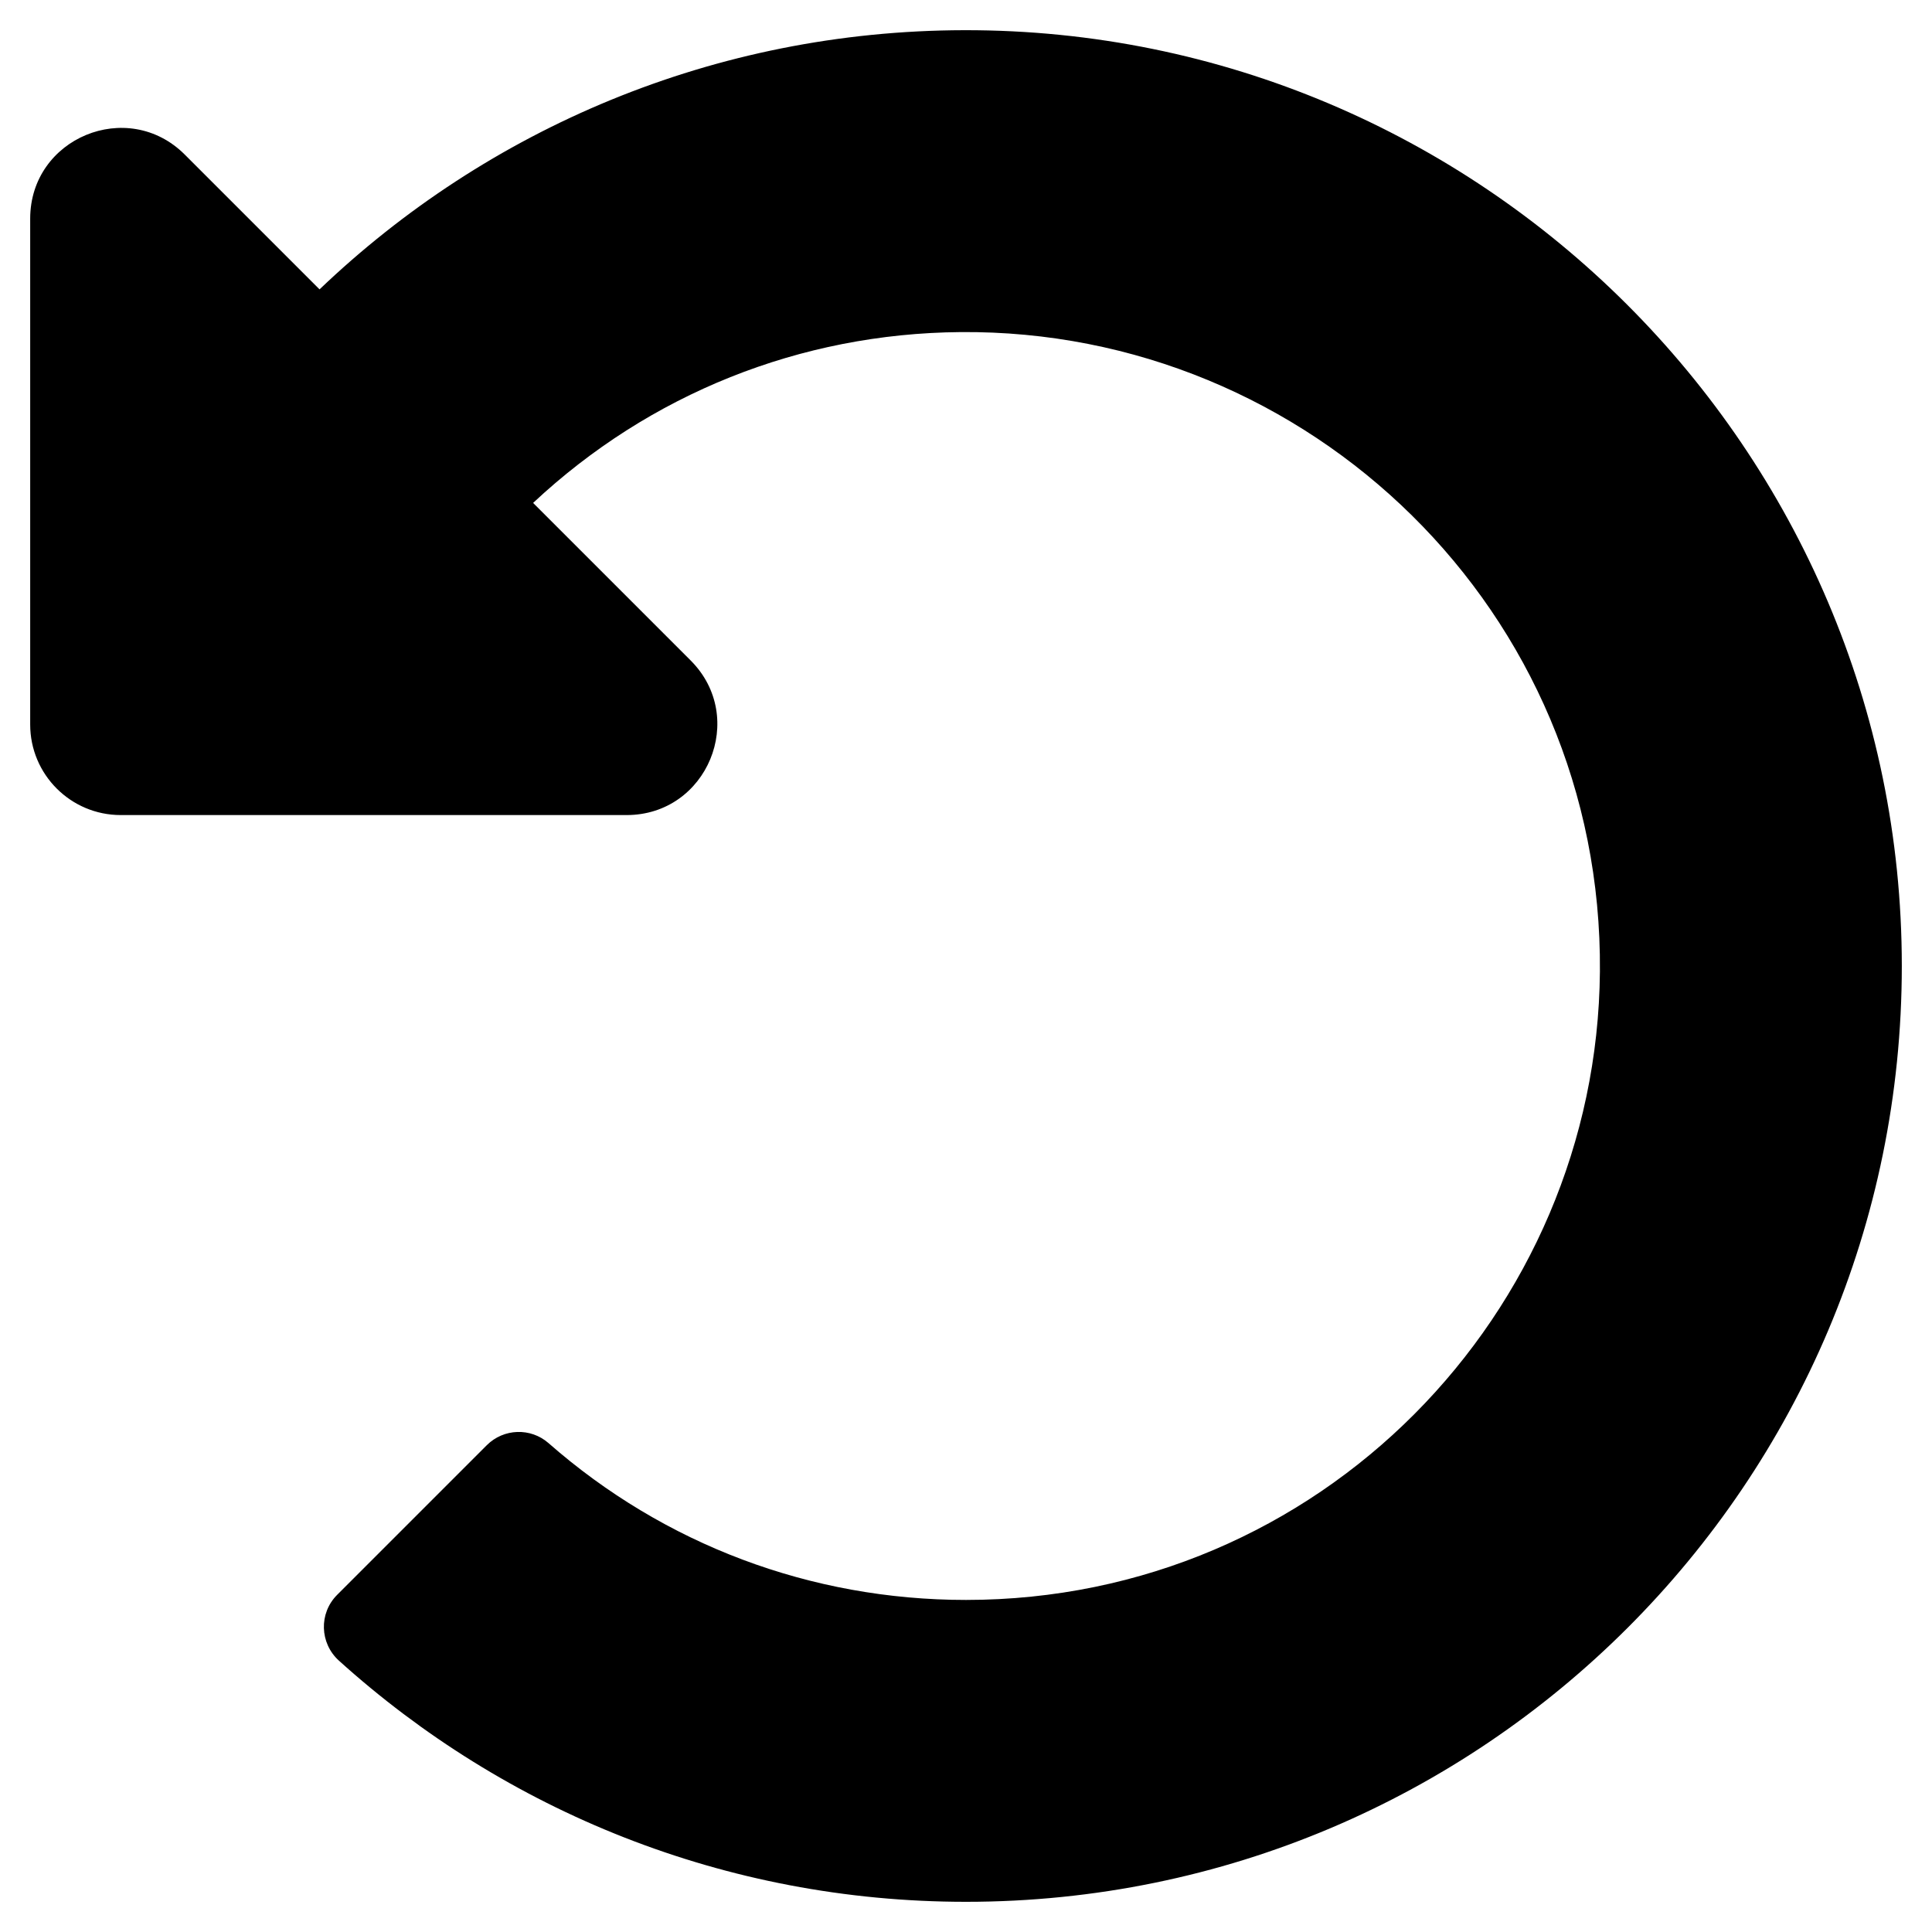
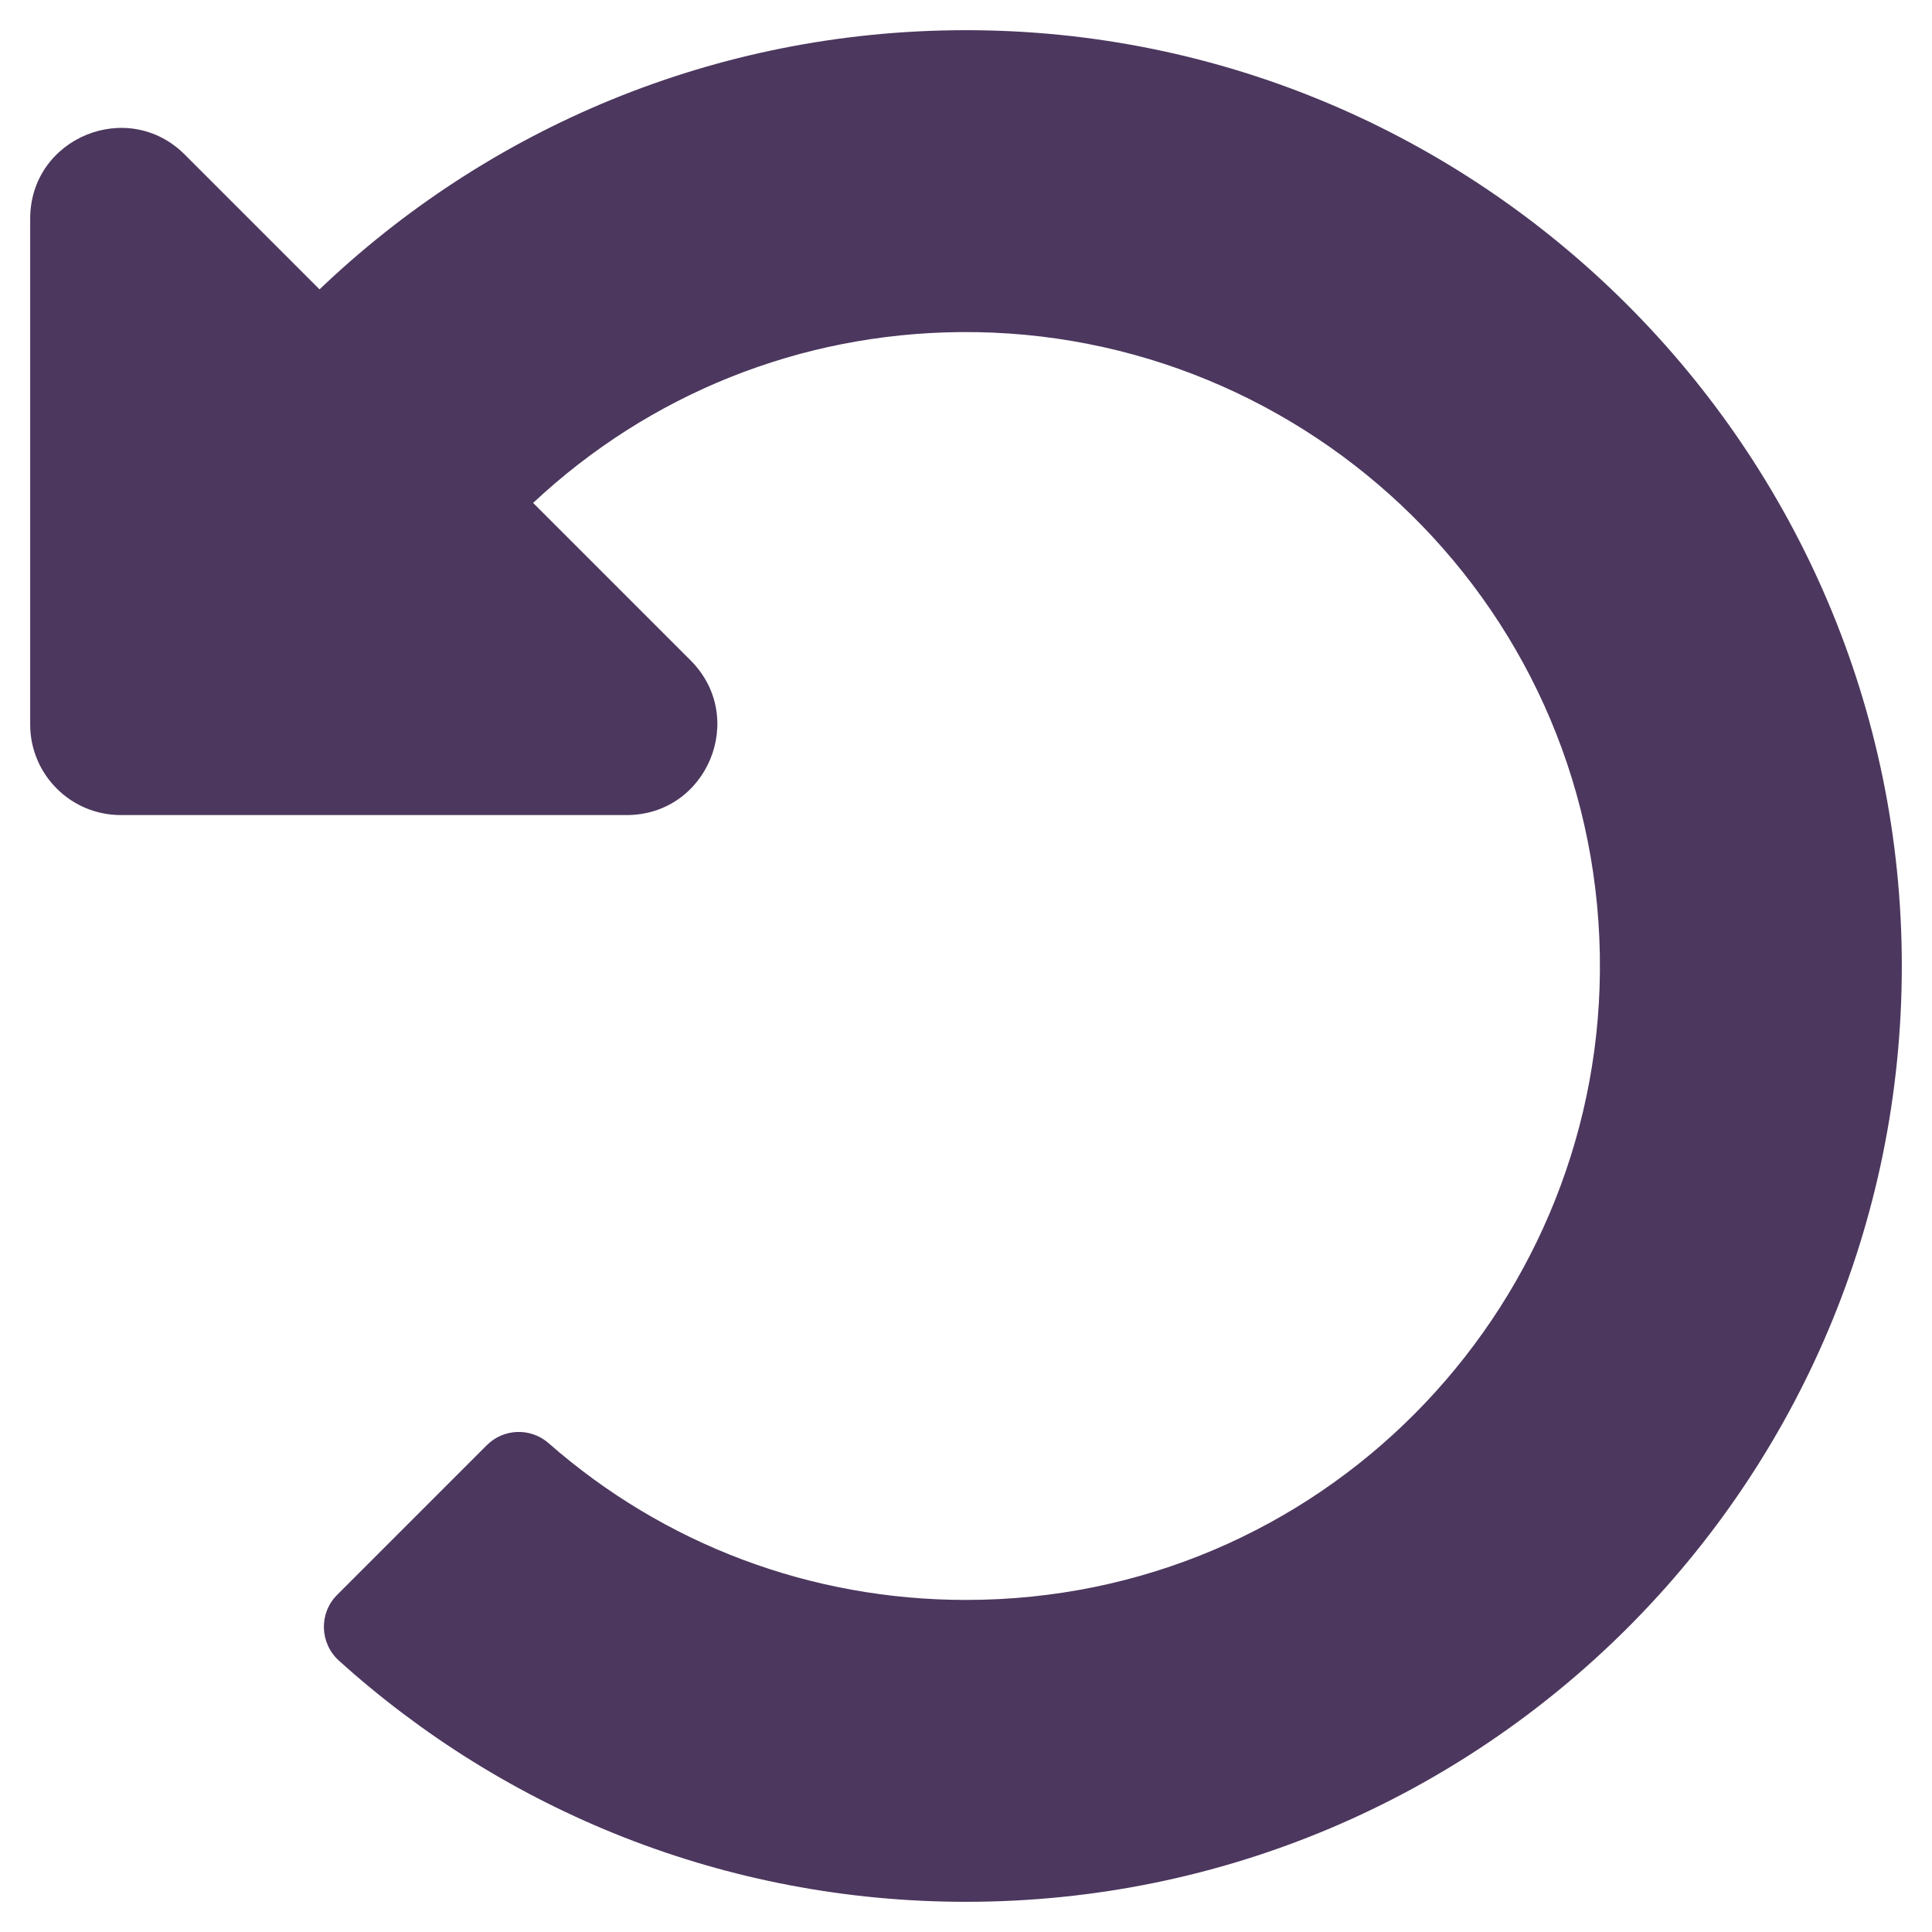
<svg xmlns="http://www.w3.org/2000/svg" aria-hidden="true" focusable="false" data-prefix="fas" data-icon="undo-alt" class="svg-inline--fa fa-undo-alt fa-w-16" role="img" viewBox="0 0 512 512">
-   <path fill="currentColor" d="M255.545 8c-66.269.119-126.438 26.233-170.86 68.685L48.971 40.971C33.851 25.851 8 36.559 8 57.941V192c0 13.255 10.745 24 24 24h134.059c21.382 0 32.09-25.851 16.971-40.971l-41.75-41.75c30.864-28.899 70.801-44.907 113.23-45.273 92.398-.798 170.283 73.977 169.484 169.442C423.236 348.009 349.816 424 256 424c-41.127 0-79.997-14.678-110.63-41.556-4.743-4.161-11.906-3.908-16.368.553L89.34 422.659c-4.872 4.872-4.631 12.815.482 17.433C133.798 479.813 192.074 504 256 504c136.966 0 247.999-111.033 248-247.998C504.001 119.193 392.354 7.755 255.545 8z" />
+   <path fill="rgb(76, 55, 94" d="M255.545 8c-66.269.119-126.438 26.233-170.86 68.685L48.971 40.971C33.851 25.851 8 36.559 8 57.941V192c0 13.255 10.745 24 24 24h134.059c21.382 0 32.09-25.851 16.971-40.971l-41.75-41.75c30.864-28.899 70.801-44.907 113.23-45.273 92.398-.798 170.283 73.977 169.484 169.442C423.236 348.009 349.816 424 256 424c-41.127 0-79.997-14.678-110.63-41.556-4.743-4.161-11.906-3.908-16.368.553L89.34 422.659c-4.872 4.872-4.631 12.815.482 17.433C133.798 479.813 192.074 504 256 504c136.966 0 247.999-111.033 248-247.998C504.001 119.193 392.354 7.755 255.545 8z" />
</svg>
